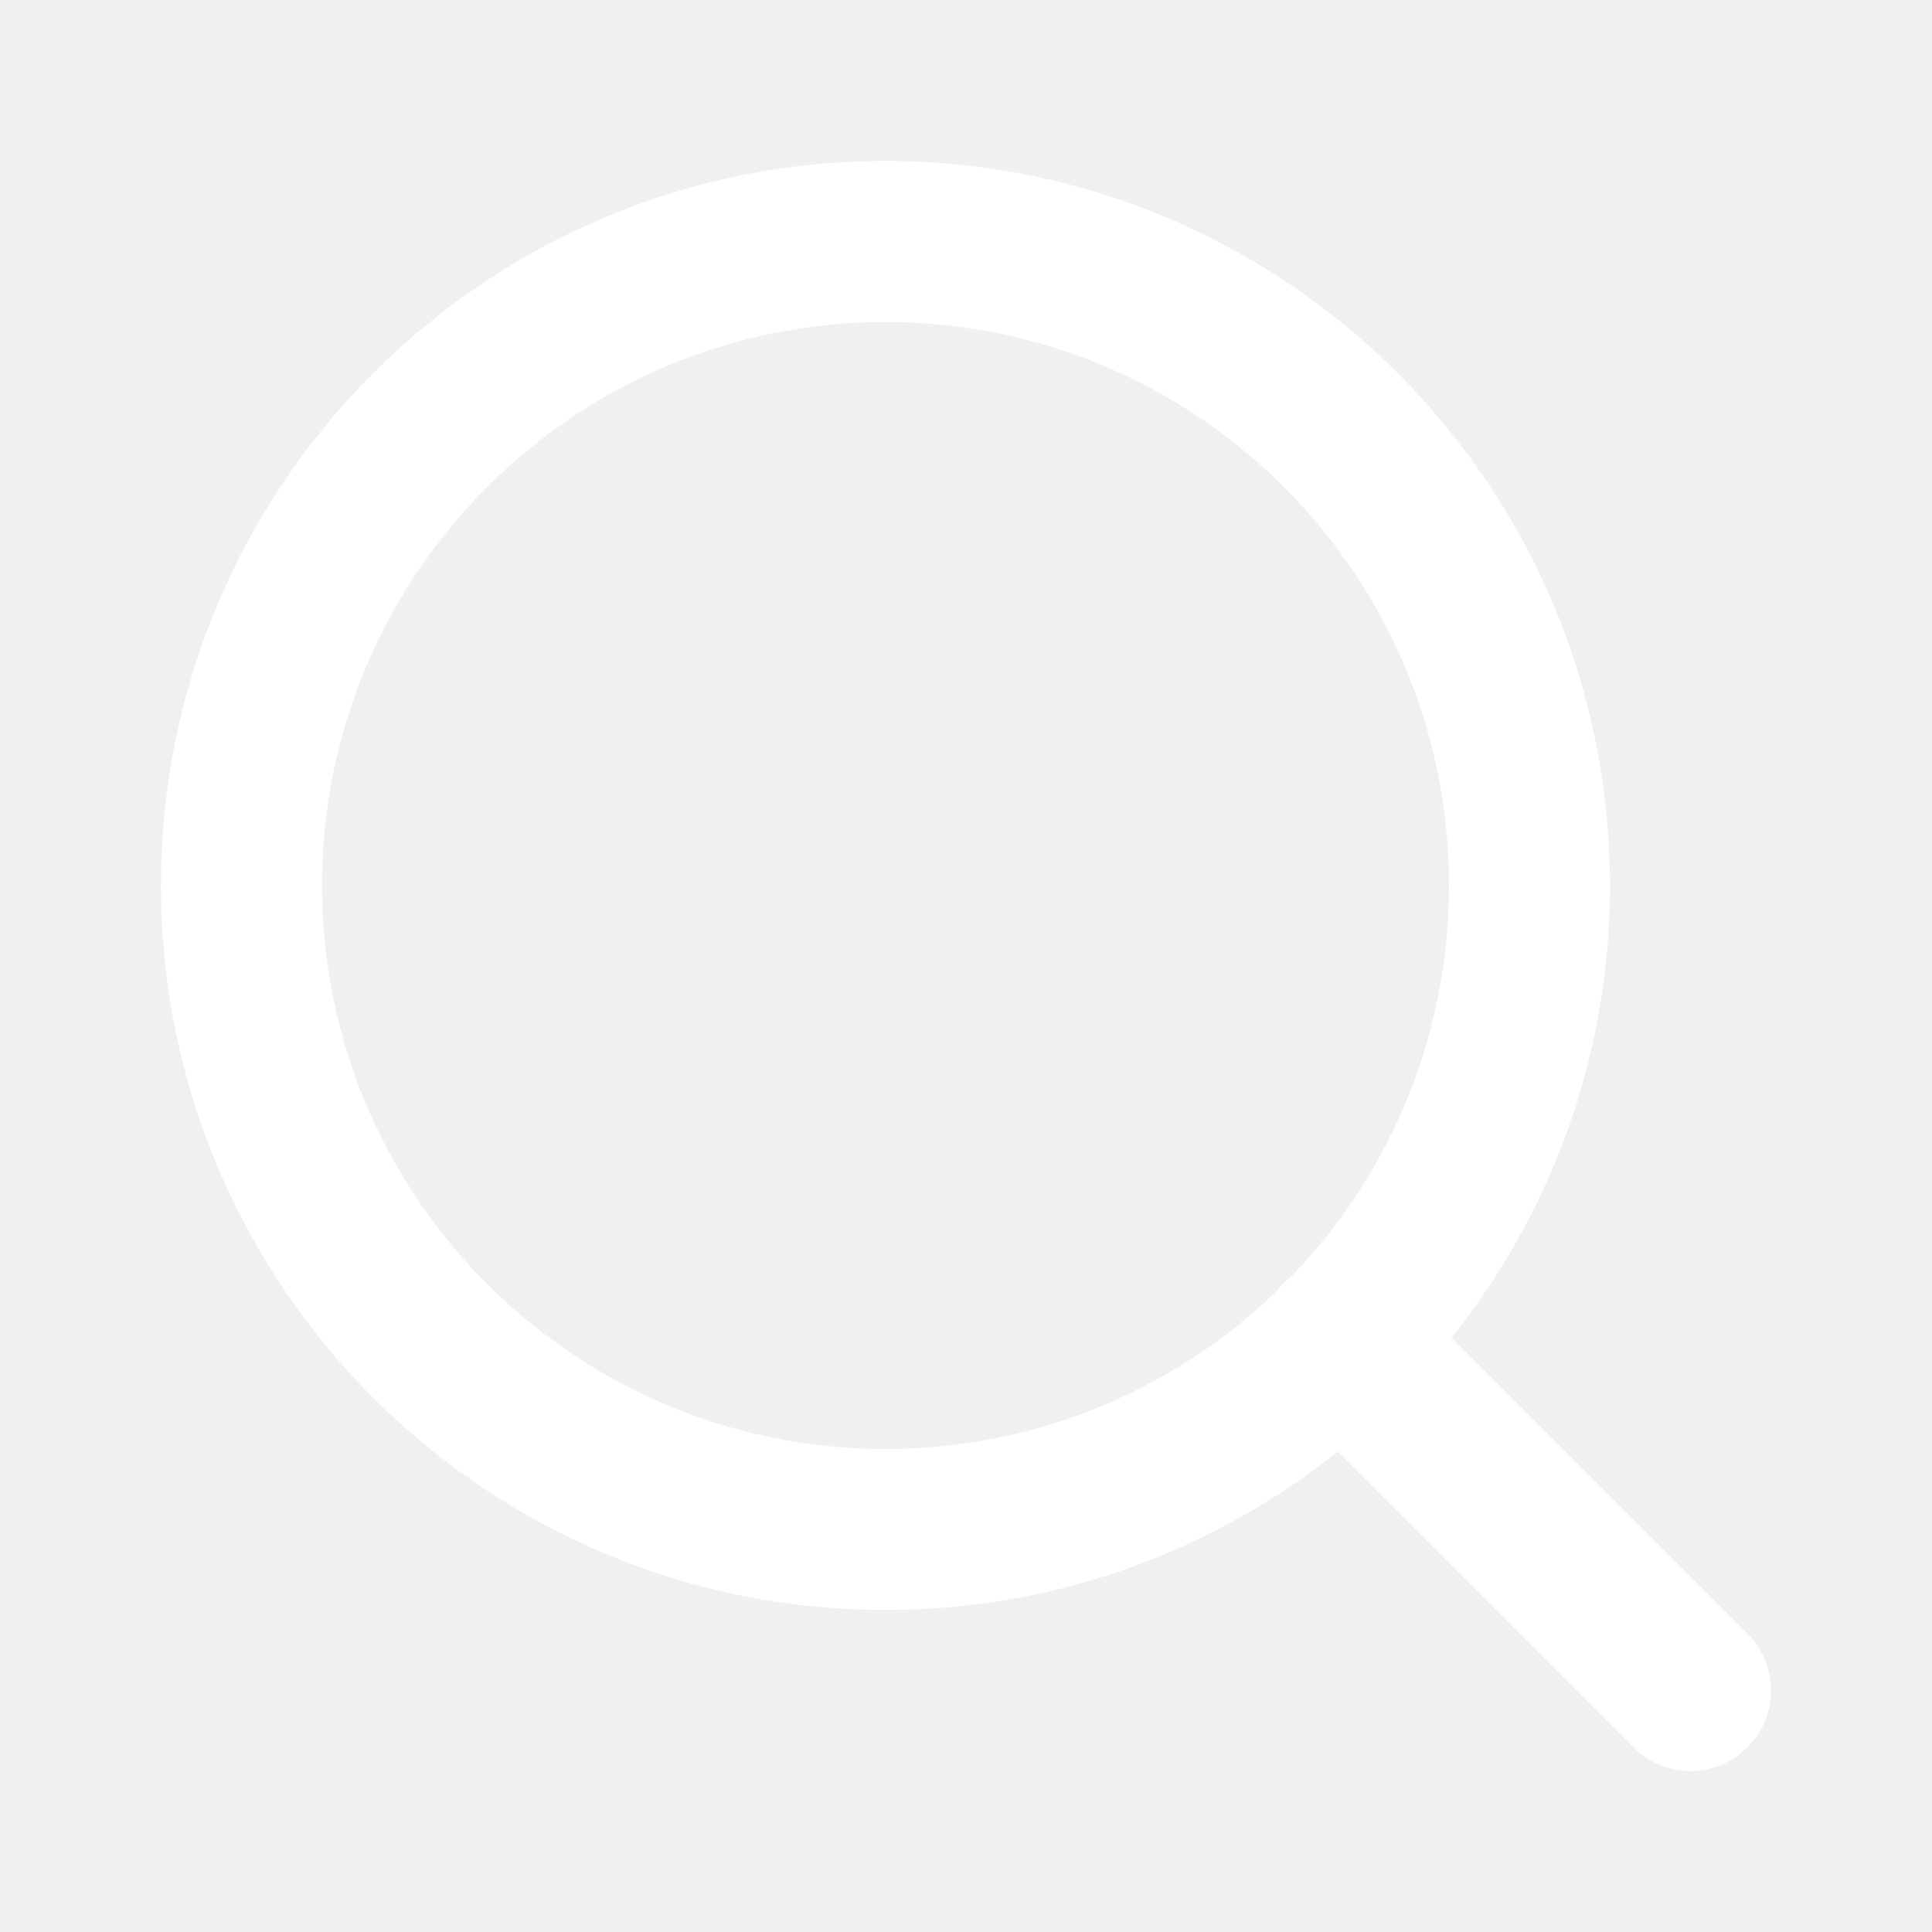
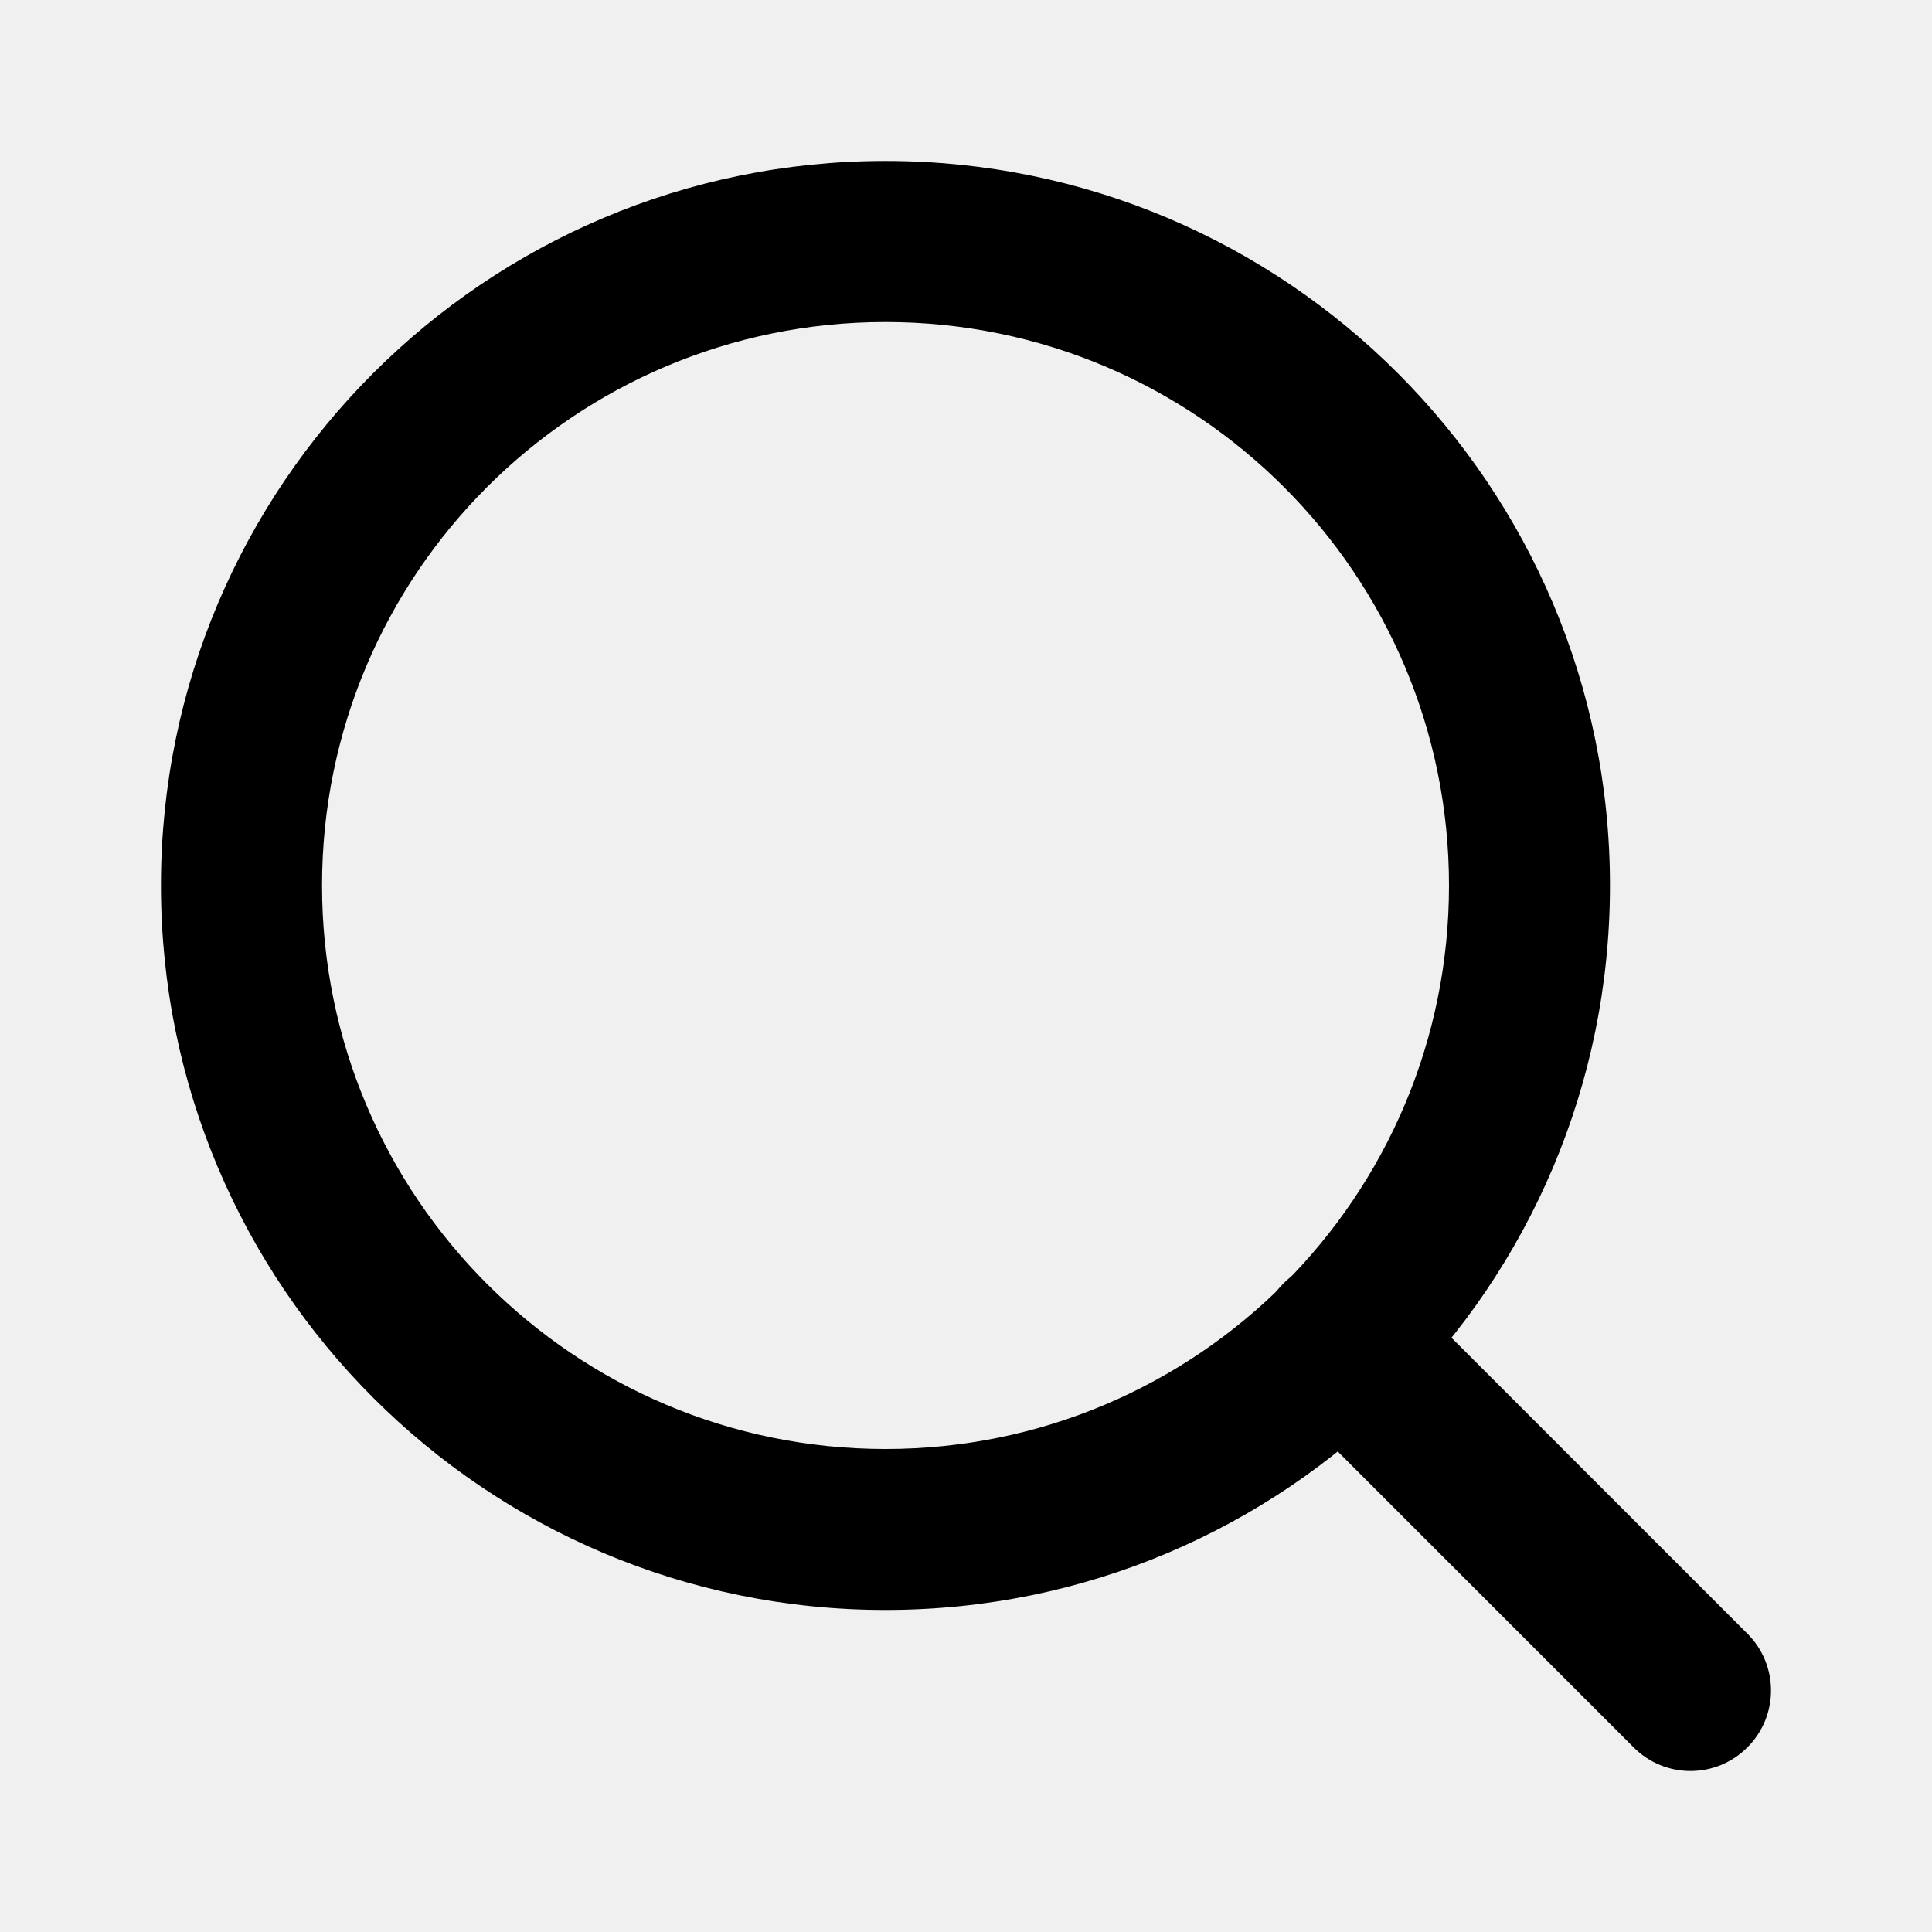
- <svg xmlns="http://www.w3.org/2000/svg" width="16" height="16" viewBox="0 0 16 16" fill="none">
-   <path fill-rule="evenodd" clip-rule="evenodd" d="M7.333 2.667C4.756 2.667 2.667 4.756 2.667 7.333C2.667 9.911 4.756 12 7.333 12C9.911 12 12 9.911 12 7.333C12 4.756 9.911 2.667 7.333 2.667ZM1.333 7.333C1.333 4.02 4.02 1.333 7.333 1.333C10.647 1.333 13.333 4.02 13.333 7.333C13.333 10.647 10.647 13.333 7.333 13.333C4.02 13.333 1.333 10.647 1.333 7.333Z" fill="white" />
-   <path fill-rule="evenodd" clip-rule="evenodd" d="M10.629 10.629C10.889 10.368 11.311 10.368 11.571 10.629L14.471 13.529C14.732 13.789 14.732 14.211 14.471 14.471C14.211 14.732 13.789 14.732 13.529 14.471L10.629 11.571C10.368 11.311 10.368 10.889 10.629 10.629Z" fill="white" />
+ <svg xmlns="http://www.w3.org/2000/svg" width="16" height="16" viewBox="0 0 16 16">
+   <path fill-rule="evenodd" clip-rule="evenodd" d="M7.333 2.667C4.756 2.667 2.667 4.756 2.667 7.333C2.667 9.911 4.756 12 7.333 12C9.911 12 12 9.911 12 7.333C12 4.756 9.911 2.667 7.333 2.667ZM1.333 7.333C1.333 4.02 4.02 1.333 7.333 1.333C10.647 1.333 13.333 4.02 13.333 7.333C13.333 10.647 10.647 13.333 7.333 13.333C4.02 13.333 1.333 10.647 1.333 7.333Z" />
+   <path fill-rule="evenodd" clip-rule="evenodd" d="M10.629 10.629C10.889 10.368 11.311 10.368 11.571 10.629L14.471 13.529C14.732 13.789 14.732 14.211 14.471 14.471C14.211 14.732 13.789 14.732 13.529 14.471L10.629 11.571C10.368 11.311 10.368 10.889 10.629 10.629Z" />
</svg>
